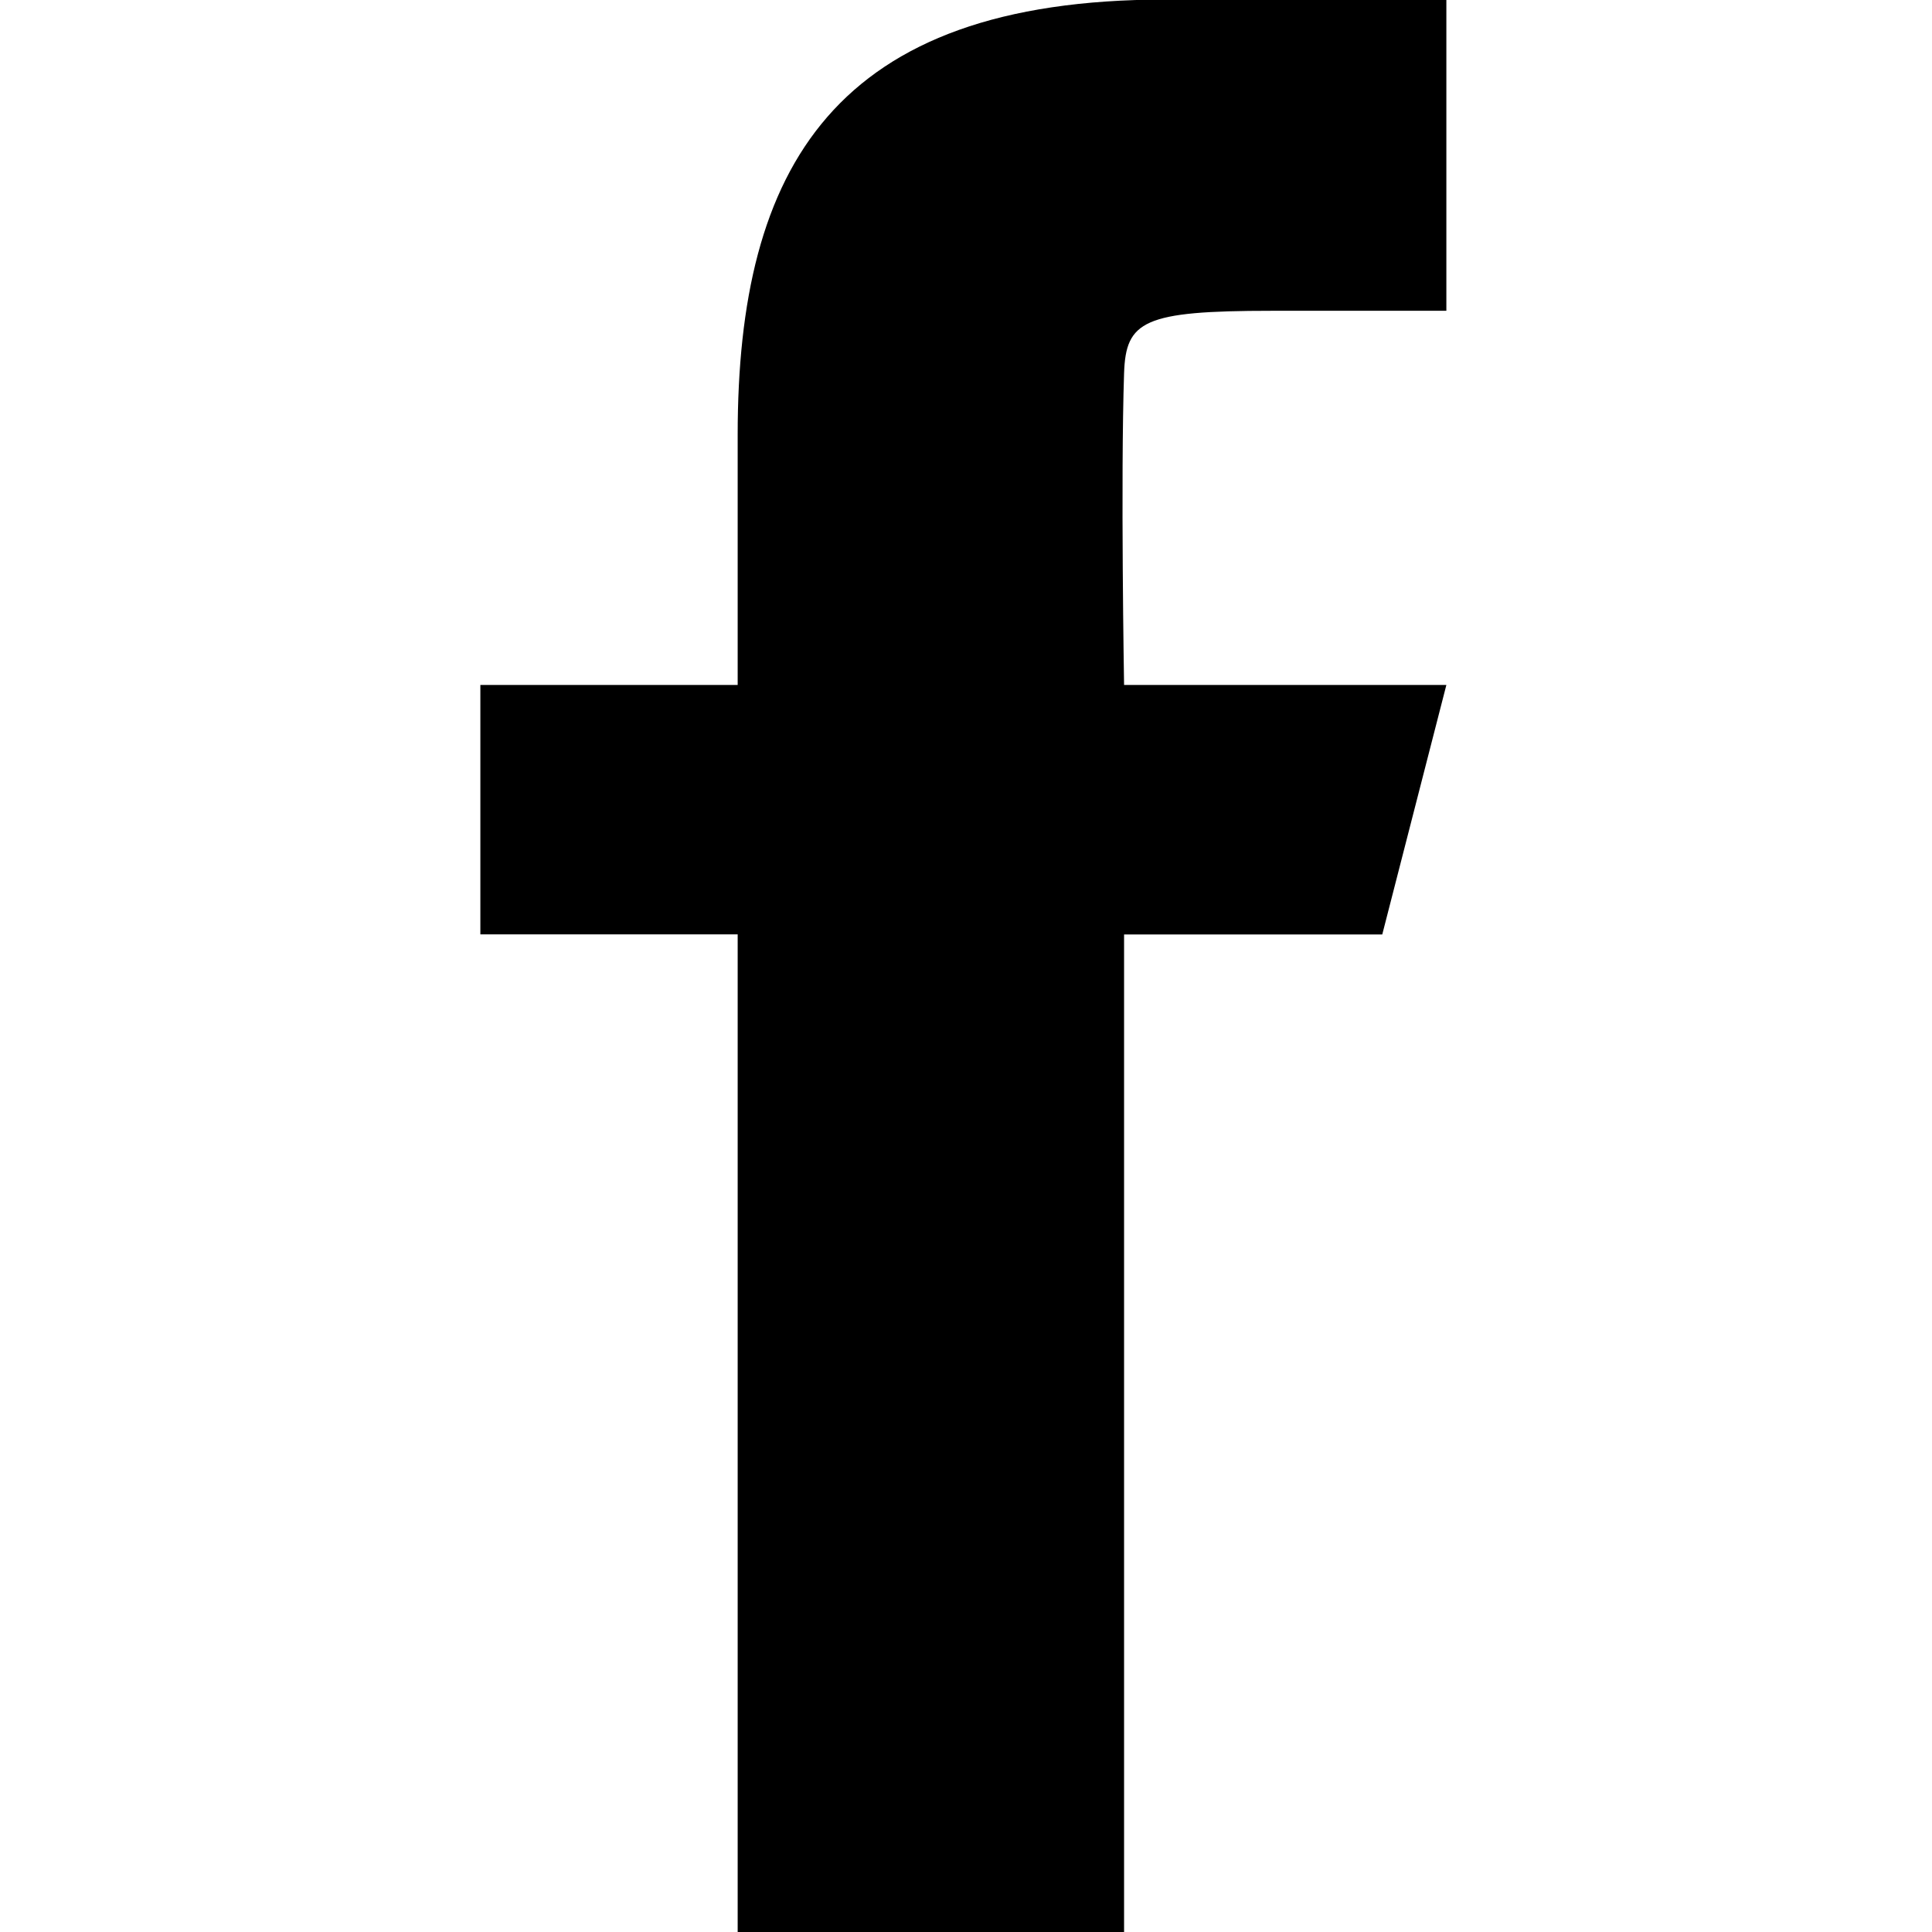
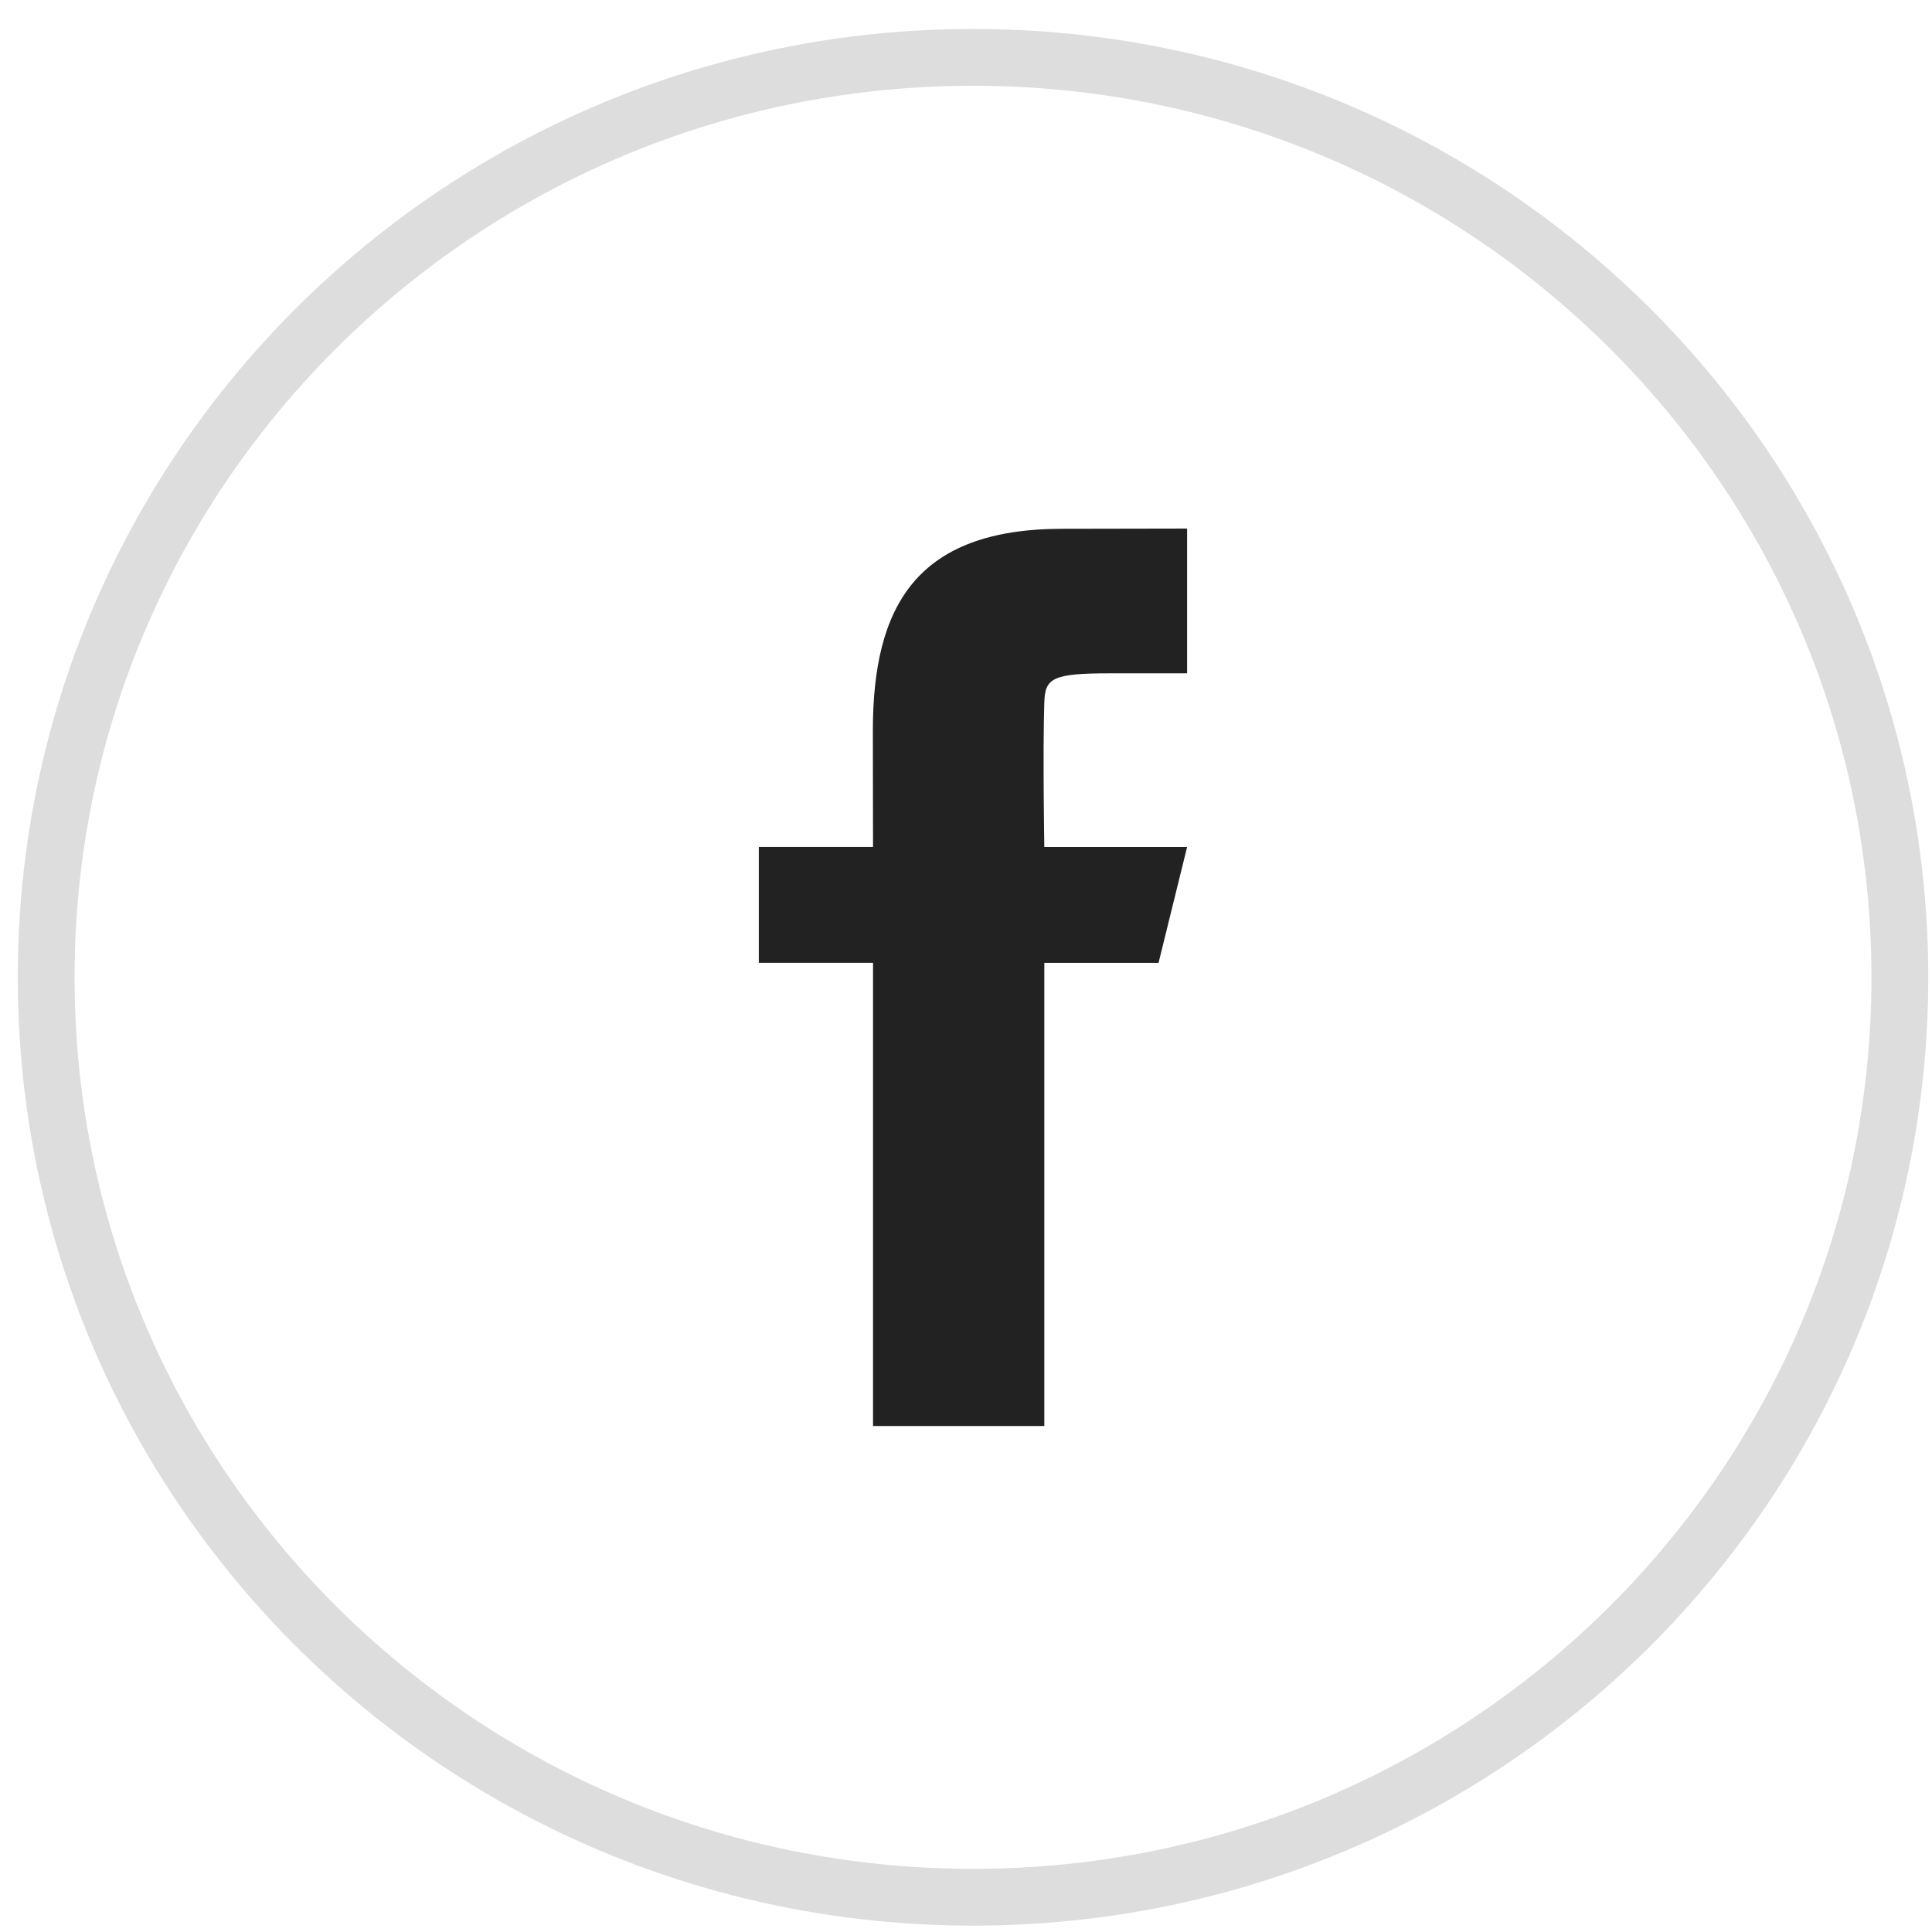
- <svg xmlns="http://www.w3.org/2000/svg" width="22" viewBox="0 0 11 22" height="22">
-   <path id="facebook" d="m1064.8 611.5h-4.4v-11.36h-2.93v-2.84h2.93v-2.849c0-3.046 1.1-4.956 4.87-4.956l3.2-0.006v3.55h-1.99c-1.46 0-1.66 0.116-1.68 0.711-0.04 1.2 0 3.55 0 3.55h3.67l-0.73 2.841h-2.94v11.37z" transform="translate(-1057.5 -589.5)" class="cls-1" />
+ <svg xmlns="http://www.w3.org/2000/svg" version="1.1" id="facebook" x="0px" y="0px" viewBox="0 0 34.016 34.016" enable-background="new 0 0 34.016 34.016" xml:space="preserve">
+   <path fill="#222222" d="M18.388,25.107h-3.017v-8.155H13.36v-2.04h2.011l-0.003-2.044c0-2.188,0.757-3.558,3.342-3.558l2.191-0.004  v2.549h-1.363c-1.003,0-1.139,0.084-1.151,0.509c-0.029,0.859,0,2.549,0,2.549h2.514l-0.503,2.04h-2.011V25.107z" />
+   <path fill-rule="evenodd" clip-rule="evenodd" fill="none" stroke="#DDDDDD" stroke-miterlimit="10" d="M17.131,1.01  c9.012,0,16.319,7.252,16.319,16.197c0,8.946-7.306,16.197-16.319,16.197S0.813,26.152,0.813,17.207  C0.813,8.262,8.119,1.01,17.131,1.01z" />
</svg>
